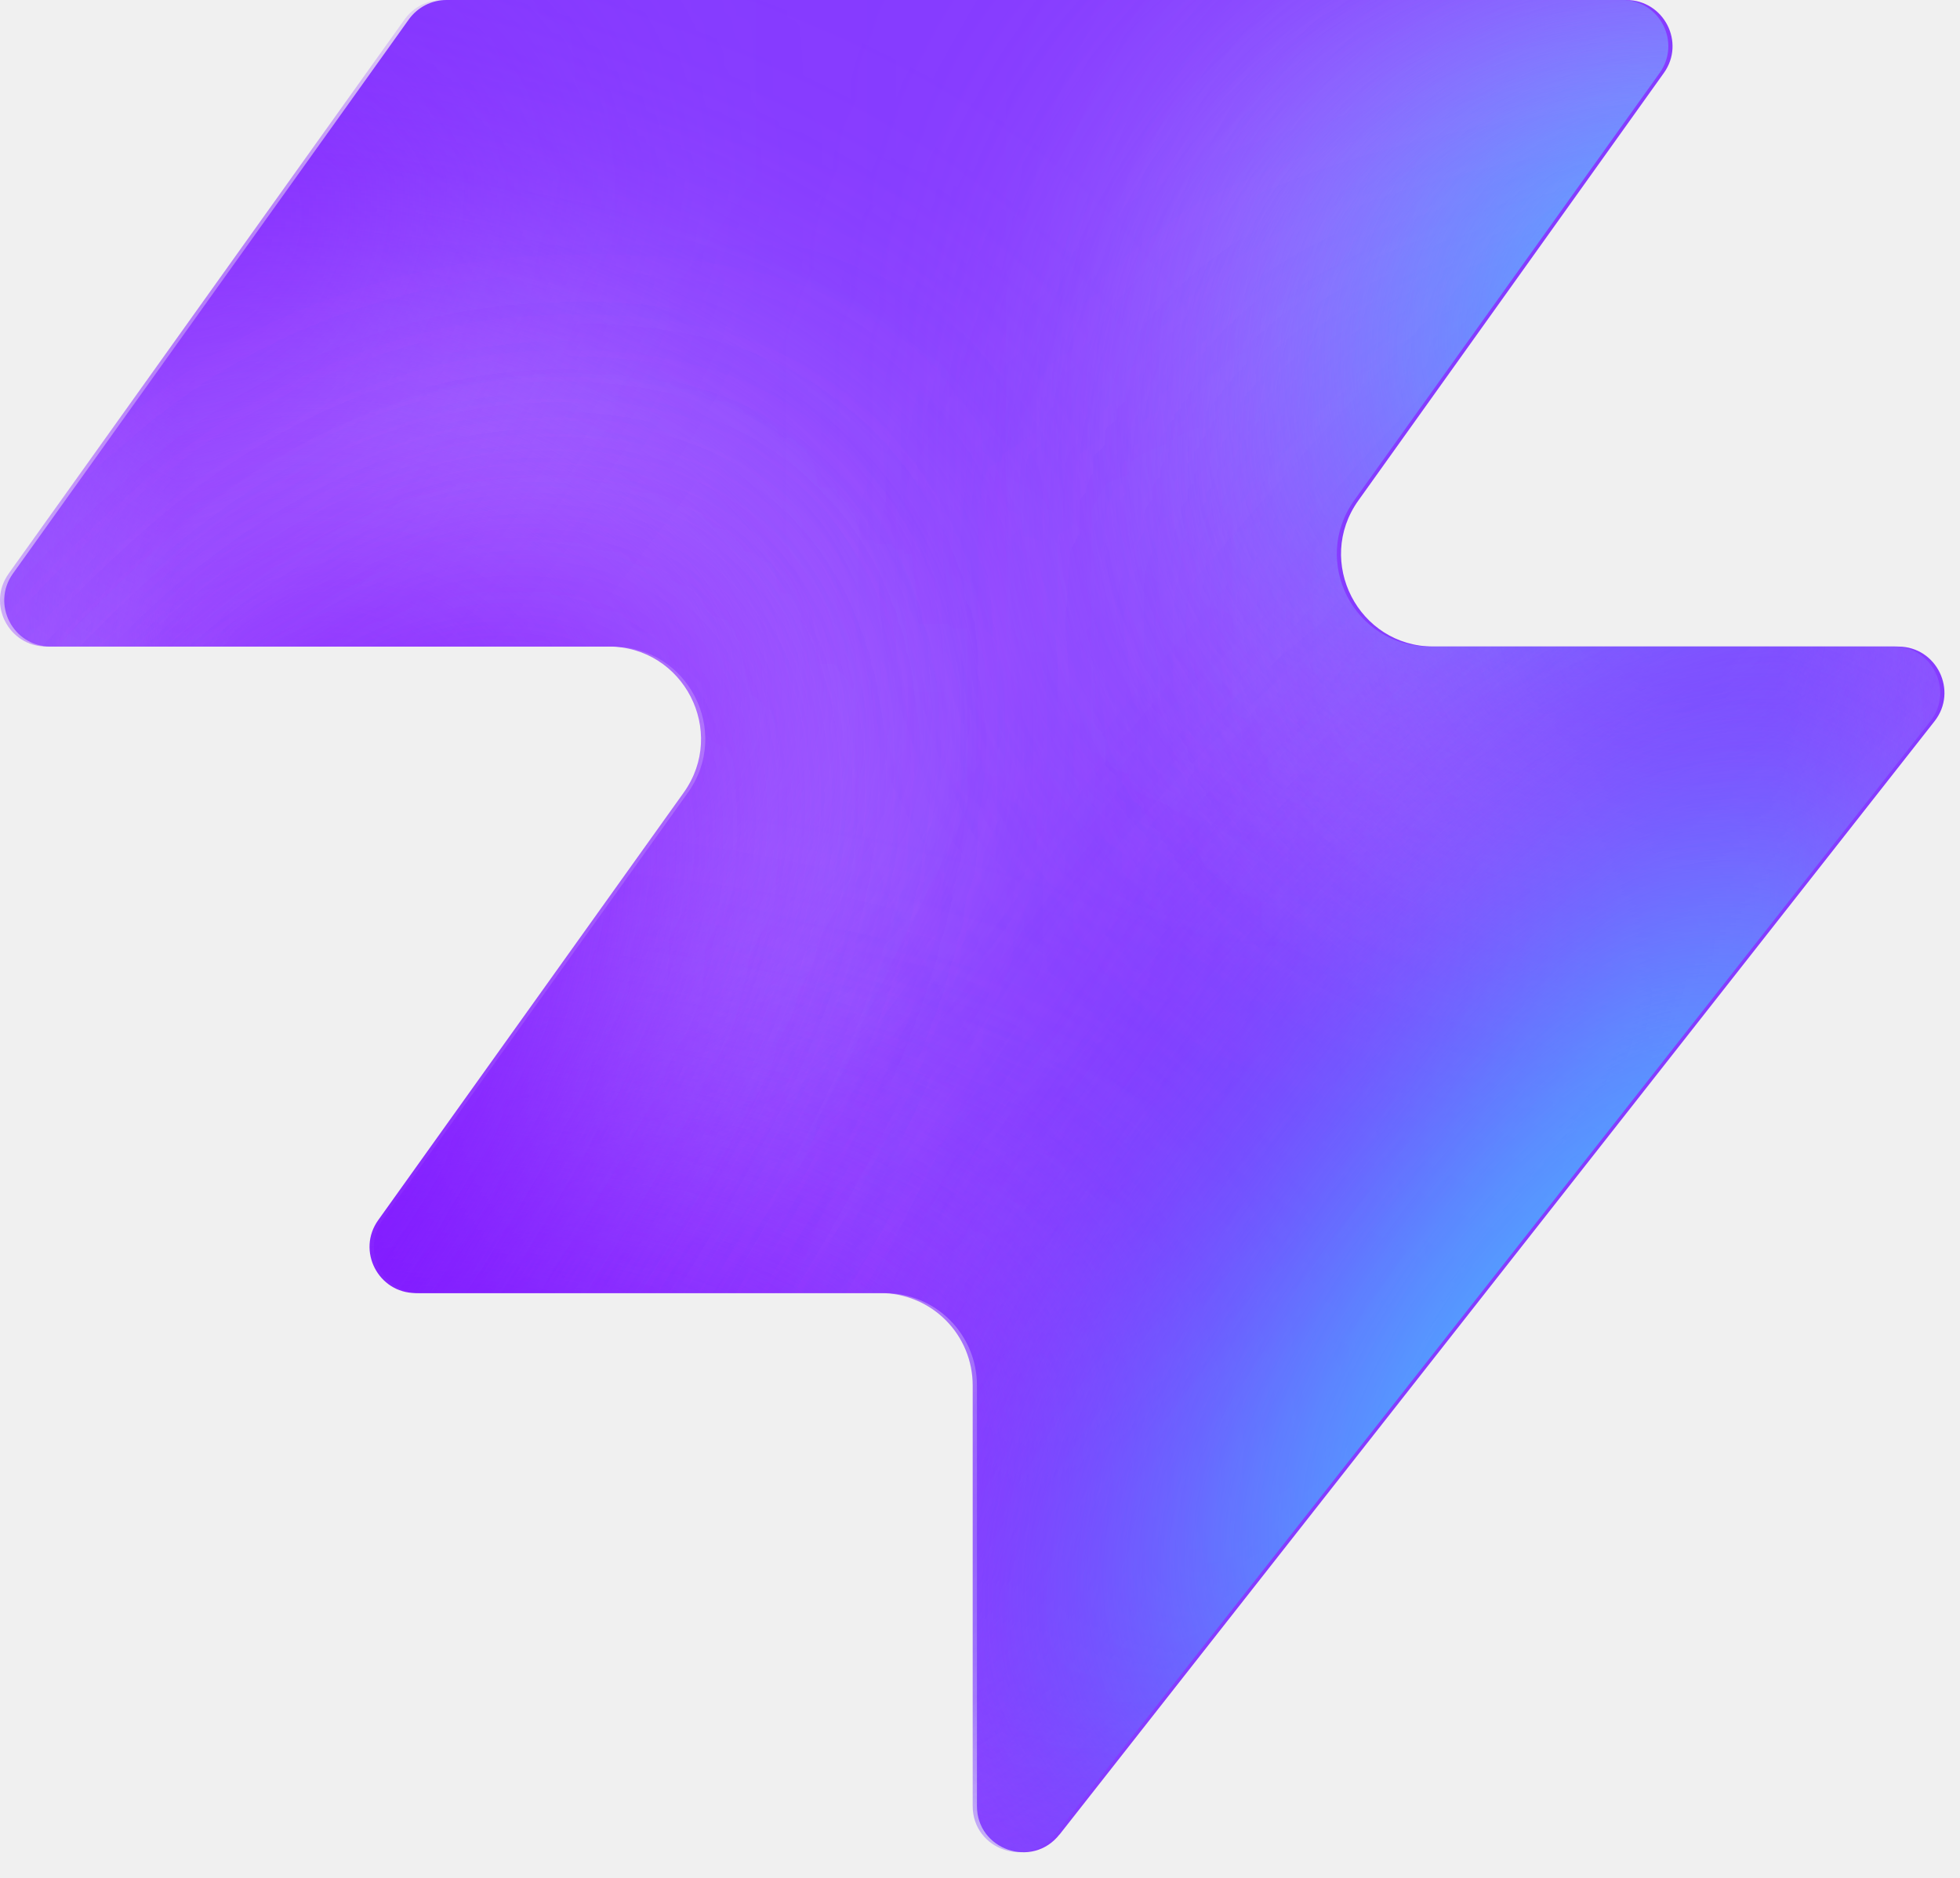
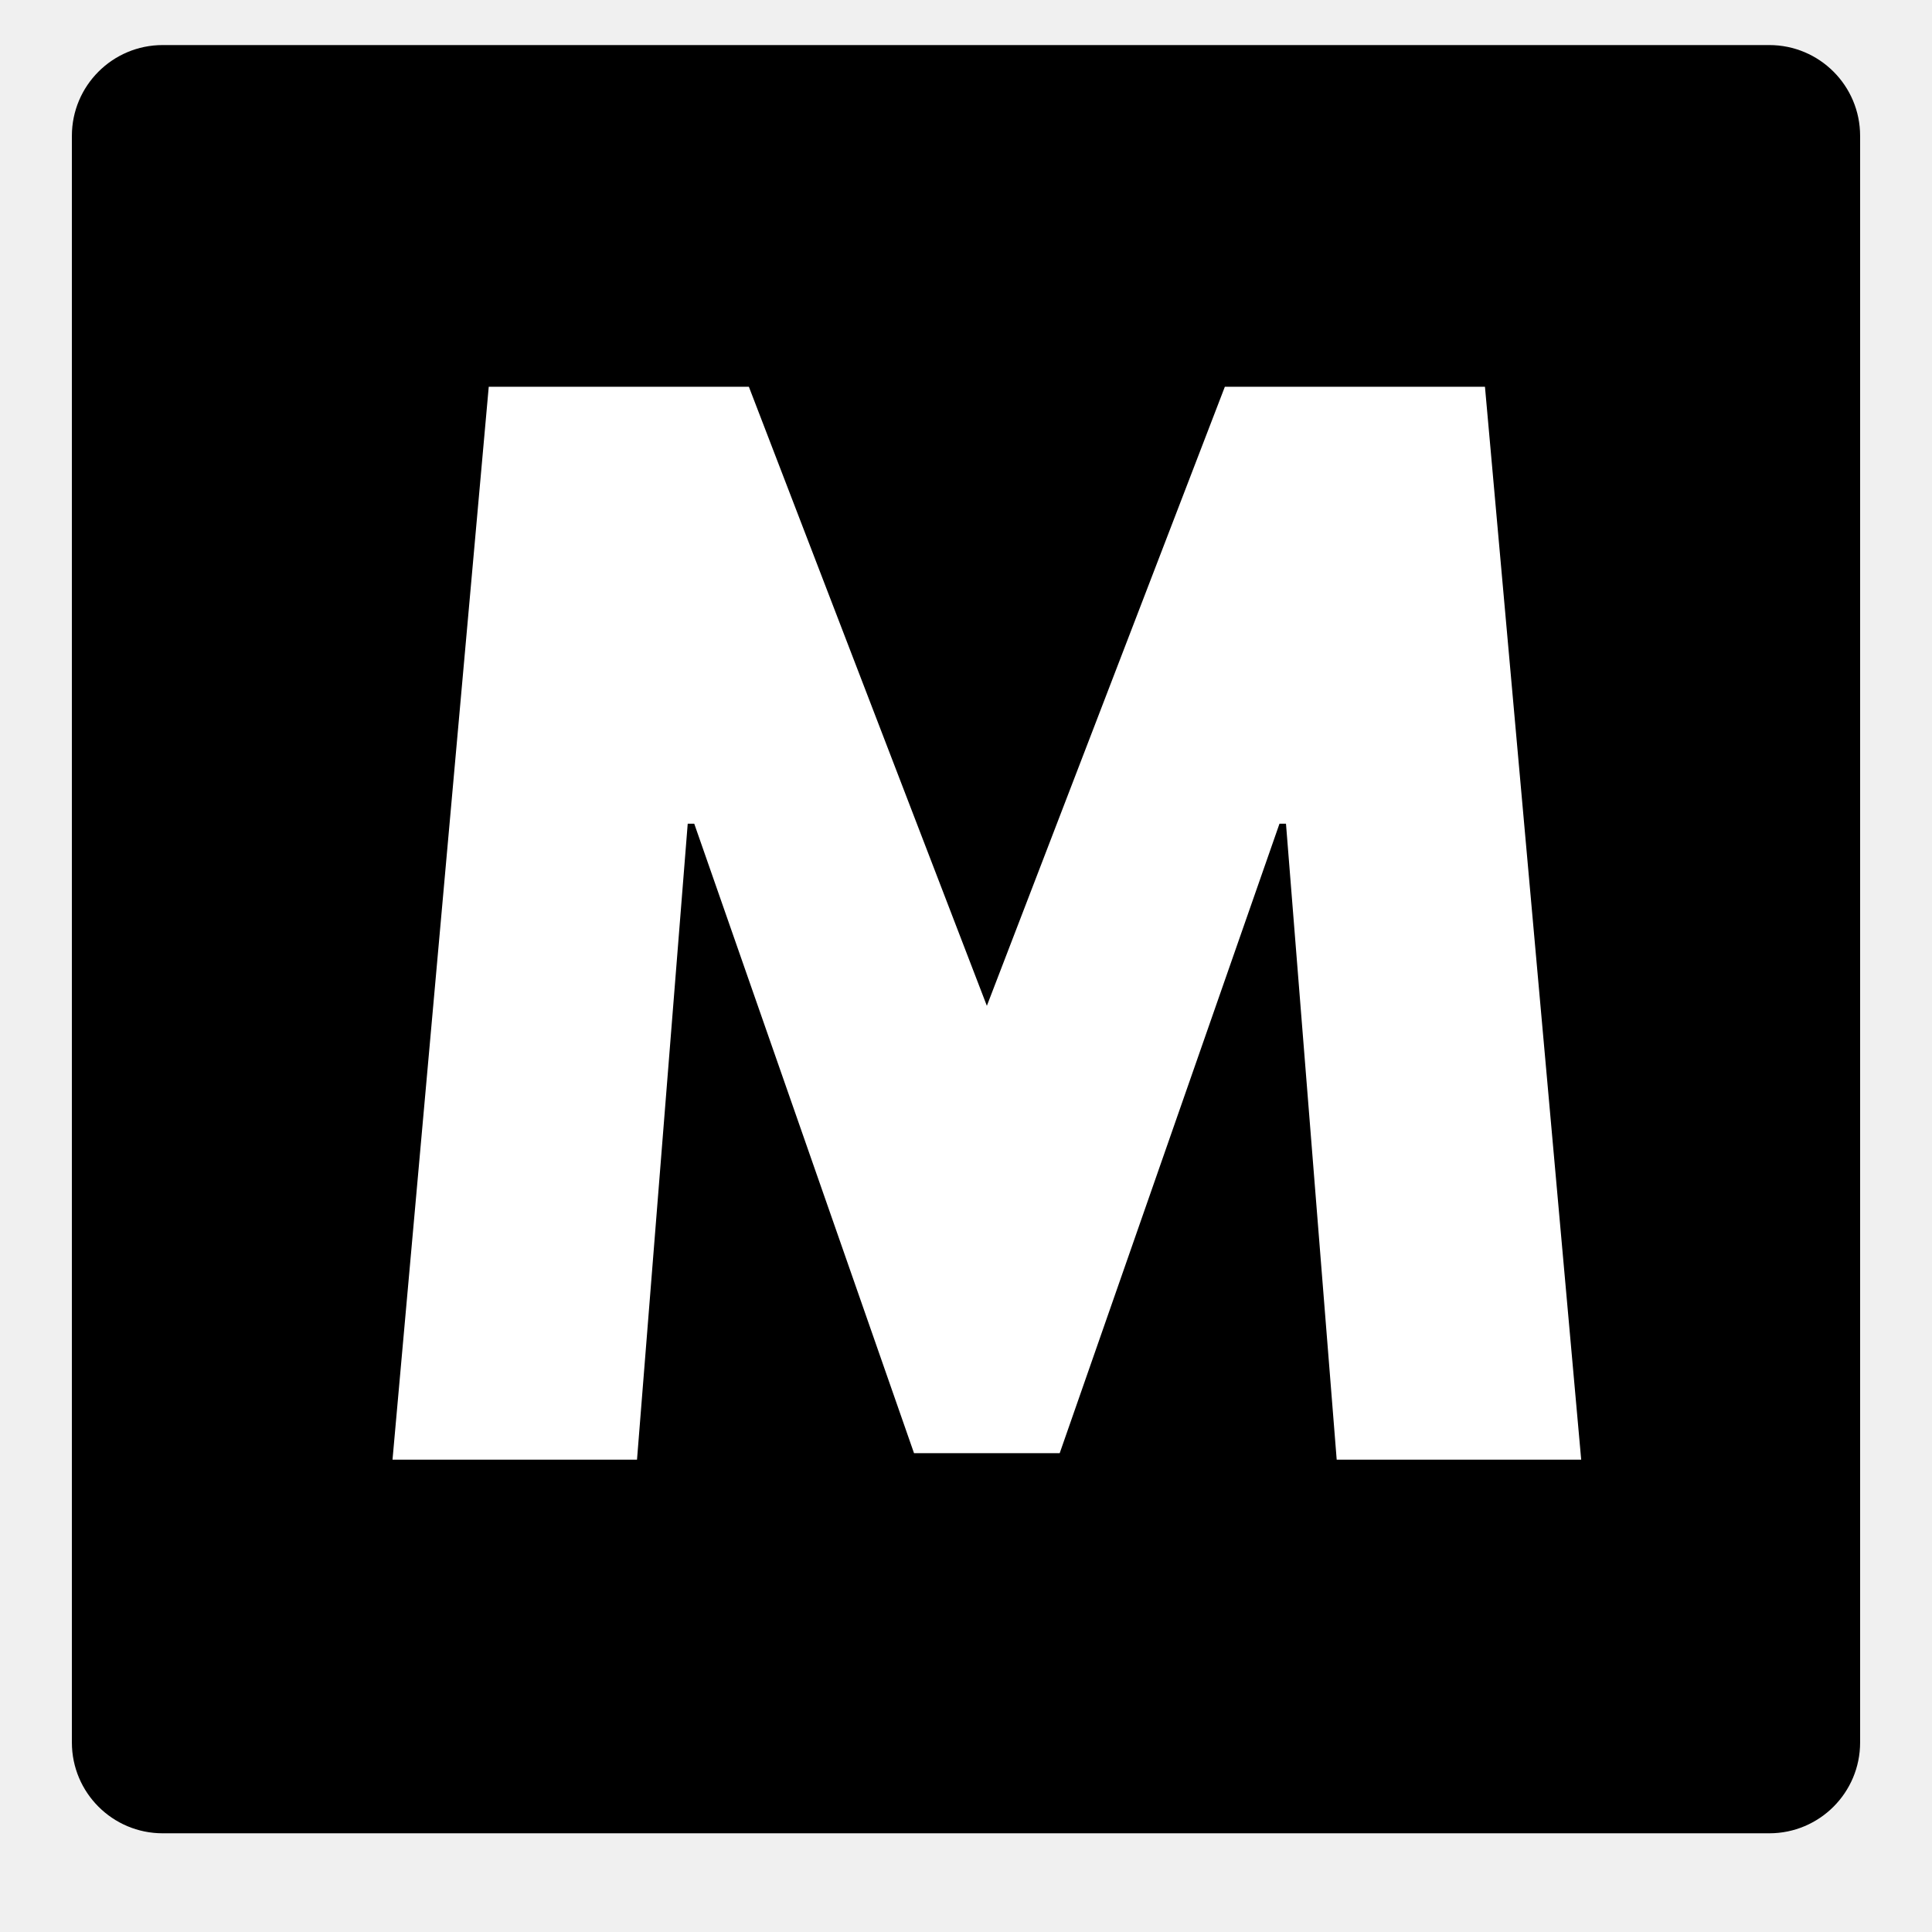
- <svg xmlns="http://www.w3.org/2000/svg" width="48" height="46" fill="none" viewBox="0 0 48 46">
-   <path fill="#863bff" d="M25.946 44.938c-.664.845-2.021.375-2.021-.698V33.937a2.26 2.26 0 0 0-2.262-2.262H10.287c-.92 0-1.456-1.04-.92-1.788l7.48-10.471c1.07-1.497 0-3.578-1.842-3.578H1.237c-.92 0-1.456-1.04-.92-1.788L10.013.474c.214-.297.556-.474.92-.474h28.894c.92 0 1.456 1.04.92 1.788l-7.48 10.471c-1.07 1.498 0 3.579 1.842 3.579h11.377c.943 0 1.473 1.088.89 1.83L25.947 44.94z" style="fill:#863bff;fill:color(display-p3 .525 .23 1);fill-opacity:1" />
-   <mask id="a" width="48" height="46" x="0" y="0" maskUnits="userSpaceOnUse" style="mask-type:alpha">
-     <path fill="#000" d="M25.842 44.938c-.664.844-2.021.375-2.021-.698V33.937a2.26 2.26 0 0 0-2.262-2.262H10.183c-.92 0-1.456-1.04-.92-1.788l7.48-10.471c1.07-1.498 0-3.579-1.842-3.579H1.133c-.92 0-1.456-1.04-.92-1.787L9.91.473c.214-.297.556-.474.92-.474h28.894c.92 0 1.456 1.04.92 1.788l-7.48 10.471c-1.07 1.498 0 3.578 1.842 3.578h11.377c.943 0 1.473 1.088.89 1.832L25.843 44.94z" style="fill:#000;fill-opacity:1" />
-   </mask>
-   <g mask="url(#a)">
-     <g filter="url(#b)">
-       <ellipse cx="5.508" cy="14.704" fill="#ede6ff" rx="5.508" ry="14.704" style="fill:#ede6ff;fill:color(display-p3 .927 .903 1);fill-opacity:1" transform="matrix(.00324 1 1 -.00324 -4.47 31.516)" />
-     </g>
-     <g filter="url(#c)">
-       <ellipse cx="10.399" cy="29.851" fill="#ede6ff" rx="10.399" ry="29.851" style="fill:#ede6ff;fill:color(display-p3 .927 .903 1);fill-opacity:1" transform="matrix(.00324 1 1 -.00324 -39.328 7.883)" />
-     </g>
-     <g filter="url(#d)">
-       <ellipse cx="5.508" cy="30.487" fill="#7e14ff" rx="5.508" ry="30.487" style="fill:#7e14ff;fill:color(display-p3 .492 .077 1);fill-opacity:1" transform="rotate(89.814 -25.913 -14.639)scale(1 -1)" />
-     </g>
-     <g filter="url(#e)">
-       <ellipse cx="5.508" cy="30.599" fill="#7e14ff" rx="5.508" ry="30.599" style="fill:#7e14ff;fill:color(display-p3 .492 .077 1);fill-opacity:1" transform="rotate(89.814 -32.644 -3.334)scale(1 -1)" />
-     </g>
-     <g filter="url(#f)">
-       <ellipse cx="5.508" cy="30.599" fill="#7e14ff" rx="5.508" ry="30.599" style="fill:#7e14ff;fill:color(display-p3 .492 .077 1);fill-opacity:1" transform="matrix(.00324 1 1 -.00324 -34.34 30.47)" />
-     </g>
-     <g filter="url(#g)">
-       <ellipse cx="14.072" cy="22.078" fill="#ede6ff" rx="14.072" ry="22.078" style="fill:#ede6ff;fill:color(display-p3 .927 .903 1);fill-opacity:1" transform="rotate(93.35 24.506 48.493)scale(-1 1)" />
-     </g>
-     <g filter="url(#h)">
-       <ellipse cx="3.47" cy="21.501" fill="#7e14ff" rx="3.47" ry="21.501" style="fill:#7e14ff;fill:color(display-p3 .492 .077 1);fill-opacity:1" transform="rotate(89.009 28.708 47.59)scale(-1 1)" />
-     </g>
-     <g filter="url(#i)">
-       <ellipse cx="3.47" cy="21.501" fill="#7e14ff" rx="3.47" ry="21.501" style="fill:#7e14ff;fill:color(display-p3 .492 .077 1);fill-opacity:1" transform="rotate(89.009 28.708 47.59)scale(-1 1)" />
-     </g>
-     <g filter="url(#j)">
-       <ellipse cx=".387" cy="8.972" fill="#7e14ff" rx="4.407" ry="29.108" style="fill:#7e14ff;fill:color(display-p3 .492 .077 1);fill-opacity:1" transform="rotate(39.51 .387 8.972)" />
-     </g>
-     <g filter="url(#k)">
-       <ellipse cx="47.523" cy="-6.092" fill="#7e14ff" rx="4.407" ry="29.108" style="fill:#7e14ff;fill:color(display-p3 .492 .077 1);fill-opacity:1" transform="rotate(37.892 47.523 -6.092)" />
-     </g>
-     <g filter="url(#l)">
-       <ellipse cx="41.412" cy="6.333" fill="#47bfff" rx="5.971" ry="9.665" style="fill:#47bfff;fill:color(display-p3 .28 .748 1);fill-opacity:1" transform="rotate(37.892 41.412 6.333)" />
-     </g>
-     <g filter="url(#m)">
-       <ellipse cx="-1.879" cy="38.332" fill="#7e14ff" rx="4.407" ry="29.108" style="fill:#7e14ff;fill:color(display-p3 .492 .077 1);fill-opacity:1" transform="rotate(37.892 -1.88 38.332)" />
-     </g>
-     <g filter="url(#n)">
-       <ellipse cx="-1.879" cy="38.332" fill="#7e14ff" rx="4.407" ry="29.108" style="fill:#7e14ff;fill:color(display-p3 .492 .077 1);fill-opacity:1" transform="rotate(37.892 -1.88 38.332)" />
-     </g>
-     <g filter="url(#o)">
-       <ellipse cx="35.651" cy="29.907" fill="#7e14ff" rx="4.407" ry="29.108" style="fill:#7e14ff;fill:color(display-p3 .492 .077 1);fill-opacity:1" transform="rotate(37.892 35.651 29.907)" />
-     </g>
-     <g filter="url(#p)">
-       <ellipse cx="38.418" cy="32.4" fill="#47bfff" rx="5.971" ry="15.297" style="fill:#47bfff;fill:color(display-p3 .28 .748 1);fill-opacity:1" transform="rotate(37.892 38.418 32.4)" />
+ <svg xmlns="http://www.w3.org/2000/svg" width="2000" zoomAndPan="magnify" viewBox="0 0 1500 1500" height="2000" preserveAspectRatio="xMidYMid meet" version="1.0">
+   <defs>
+     <g />
+     <clipPath id="689f7727aa">
+       <path d="M 0.812 0.988 L 1389.188 0.988 L 1389.188 1389.363 L 0.812 1389.363 Z M 0.812 0.988 " clip-rule="nonzero" />
+     </clipPath>
+     <clipPath id="c746d93008">
+       <path d="M 71.312 0.988 L 1318.688 0.988 C 1357.625 0.988 1389.188 32.551 1389.188 71.488 L 1389.188 1318.863 C 1389.188 1357.797 1357.625 1389.363 1318.688 1389.363 L 71.312 1389.363 C 32.375 1389.363 0.812 1357.797 0.812 1318.863 L 0.812 71.488 C 0.812 32.551 32.375 0.988 71.312 0.988 Z M 71.312 0.988 " clip-rule="nonzero" />
+     </clipPath>
+     <clipPath id="ca3dbd7683">
+       <path d="M 0.812 0.988 L 1389.188 0.988 L 1389.188 1389.363 L 0.812 1389.363 Z M 0.812 0.988 " clip-rule="nonzero" />
+     </clipPath>
+     <clipPath id="cd02d4312e">
+       <path d="M 71.312 0.988 L 1318.688 0.988 C 1357.625 0.988 1389.188 32.551 1389.188 71.488 L 1389.188 1318.863 C 1389.188 1357.797 1357.625 1389.363 1318.688 1389.363 L 71.312 1389.363 C 32.375 1389.363 0.812 1357.797 0.812 1318.863 L 0.812 71.488 C 0.812 32.551 32.375 0.988 71.312 0.988 Z M 71.312 0.988 " clip-rule="nonzero" />
+     </clipPath>
+     <clipPath id="2f08d58e29">
+       <rect x="0" width="1390" y="0" height="1390" />
+     </clipPath>
+     <clipPath id="063130fe09">
+       <path d="M 233 192 L 1190 192 L 1190 1455.918 L 233 1455.918 Z M 233 192 " clip-rule="nonzero" />
+     </clipPath>
+     <clipPath id="2627d418d9">
+       <rect x="0" width="957" y="0" height="1264" />
+     </clipPath>
+     <clipPath id="1552d96a87">
+       <rect x="0" width="1390" y="0" height="1456" />
+     </clipPath>
+   </defs>
+   <g transform="matrix(1, 0, 0, 1, 55, 34)">
+     <g clip-path="url(#1552d96a87)">
+       <g clip-path="url(#689f7727aa)">
+         <g clip-path="url(#c746d93008)">
+           <g transform="matrix(1, 0, 0, 1, -0.000000000000007105, 0.000000000000113687)">
+             <g clip-path="url(#2f08d58e29)">
+               <g clip-path="url(#ca3dbd7683)">
+                 <g clip-path="url(#cd02d4312e)">
+                   <path fill="#000000" d="M 0.812 0.988 L 1389.188 0.988 L 1389.188 1389.363 L 0.812 1389.363 Z M 0.812 0.988 " fill-opacity="1" fill-rule="nonzero" />
+                 </g>
+               </g>
+             </g>
+           </g>
+         </g>
+       </g>
+       <g clip-path="url(#063130fe09)">
+         <g transform="matrix(1, 0, 0, 1, 233, 192)">
+           <g clip-path="url(#2627d418d9)">
+             <g fill="#ffffff" fill-opacity="1">
+               <g transform="translate(0.58826, 907.2959)">
+                 <g>
+                   <path d="M 749.219 0 L 709.844 -493.766 L 704.797 -493.766 L 534.156 -5.047 L 421.062 -5.047 L 250.422 -493.766 L 245.359 -493.766 L 205.984 0 L 16.156 0 L 90.875 -833.031 L 292.828 -833.031 L 477.609 -352.391 L 662.391 -833.031 L 864.328 -833.031 L 939.047 0 Z M 749.219 0 " />
+                 </g>
+               </g>
+             </g>
+           </g>
+         </g>
+       </g>
    </g>
  </g>
-   <defs>
-     <filter id="b" width="60.045" height="41.654" x="-19.77" y="16.149" color-interpolation-filters="sRGB" filterUnits="userSpaceOnUse">
-       <feFlood flood-opacity="0" result="BackgroundImageFix" />
-       <feBlend in="SourceGraphic" in2="BackgroundImageFix" result="shape" />
-       <feGaussianBlur result="effect1_foregroundBlur_2002_17158" stdDeviation="7.659" />
-     </filter>
-     <filter id="c" width="90.34" height="51.437" x="-54.613" y="-7.533" color-interpolation-filters="sRGB" filterUnits="userSpaceOnUse">
-       <feFlood flood-opacity="0" result="BackgroundImageFix" />
-       <feBlend in="SourceGraphic" in2="BackgroundImageFix" result="shape" />
-       <feGaussianBlur result="effect1_foregroundBlur_2002_17158" stdDeviation="7.659" />
-     </filter>
-     <filter id="d" width="79.355" height="29.4" x="-49.64" y="2.03" color-interpolation-filters="sRGB" filterUnits="userSpaceOnUse">
-       <feFlood flood-opacity="0" result="BackgroundImageFix" />
-       <feBlend in="SourceGraphic" in2="BackgroundImageFix" result="shape" />
-       <feGaussianBlur result="effect1_foregroundBlur_2002_17158" stdDeviation="4.596" />
-     </filter>
-     <filter id="e" width="79.579" height="29.4" x="-45.045" y="20.029" color-interpolation-filters="sRGB" filterUnits="userSpaceOnUse">
-       <feFlood flood-opacity="0" result="BackgroundImageFix" />
-       <feBlend in="SourceGraphic" in2="BackgroundImageFix" result="shape" />
-       <feGaussianBlur result="effect1_foregroundBlur_2002_17158" stdDeviation="4.596" />
-     </filter>
-     <filter id="f" width="79.579" height="29.4" x="-43.513" y="21.178" color-interpolation-filters="sRGB" filterUnits="userSpaceOnUse">
-       <feFlood flood-opacity="0" result="BackgroundImageFix" />
-       <feBlend in="SourceGraphic" in2="BackgroundImageFix" result="shape" />
-       <feGaussianBlur result="effect1_foregroundBlur_2002_17158" stdDeviation="4.596" />
-     </filter>
-     <filter id="g" width="74.749" height="58.852" x="15.756" y="-17.901" color-interpolation-filters="sRGB" filterUnits="userSpaceOnUse">
-       <feFlood flood-opacity="0" result="BackgroundImageFix" />
-       <feBlend in="SourceGraphic" in2="BackgroundImageFix" result="shape" />
-       <feGaussianBlur result="effect1_foregroundBlur_2002_17158" stdDeviation="7.659" />
-     </filter>
-     <filter id="h" width="61.377" height="25.362" x="23.548" y="2.284" color-interpolation-filters="sRGB" filterUnits="userSpaceOnUse">
-       <feFlood flood-opacity="0" result="BackgroundImageFix" />
-       <feBlend in="SourceGraphic" in2="BackgroundImageFix" result="shape" />
-       <feGaussianBlur result="effect1_foregroundBlur_2002_17158" stdDeviation="4.596" />
-     </filter>
-     <filter id="i" width="61.377" height="25.362" x="23.548" y="2.284" color-interpolation-filters="sRGB" filterUnits="userSpaceOnUse">
-       <feFlood flood-opacity="0" result="BackgroundImageFix" />
-       <feBlend in="SourceGraphic" in2="BackgroundImageFix" result="shape" />
-       <feGaussianBlur result="effect1_foregroundBlur_2002_17158" stdDeviation="4.596" />
-     </filter>
-     <filter id="j" width="56.045" height="63.649" x="-27.636" y="-22.853" color-interpolation-filters="sRGB" filterUnits="userSpaceOnUse">
-       <feFlood flood-opacity="0" result="BackgroundImageFix" />
-       <feBlend in="SourceGraphic" in2="BackgroundImageFix" result="shape" />
-       <feGaussianBlur result="effect1_foregroundBlur_2002_17158" stdDeviation="4.596" />
-     </filter>
-     <filter id="k" width="54.814" height="64.646" x="20.116" y="-38.415" color-interpolation-filters="sRGB" filterUnits="userSpaceOnUse">
-       <feFlood flood-opacity="0" result="BackgroundImageFix" />
-       <feBlend in="SourceGraphic" in2="BackgroundImageFix" result="shape" />
-       <feGaussianBlur result="effect1_foregroundBlur_2002_17158" stdDeviation="4.596" />
-     </filter>
-     <filter id="l" width="33.541" height="35.313" x="24.641" y="-11.323" color-interpolation-filters="sRGB" filterUnits="userSpaceOnUse">
-       <feFlood flood-opacity="0" result="BackgroundImageFix" />
-       <feBlend in="SourceGraphic" in2="BackgroundImageFix" result="shape" />
-       <feGaussianBlur result="effect1_foregroundBlur_2002_17158" stdDeviation="4.596" />
-     </filter>
-     <filter id="m" width="54.814" height="64.646" x="-29.286" y="6.009" color-interpolation-filters="sRGB" filterUnits="userSpaceOnUse">
-       <feFlood flood-opacity="0" result="BackgroundImageFix" />
-       <feBlend in="SourceGraphic" in2="BackgroundImageFix" result="shape" />
-       <feGaussianBlur result="effect1_foregroundBlur_2002_17158" stdDeviation="4.596" />
-     </filter>
-     <filter id="n" width="54.814" height="64.646" x="-29.286" y="6.009" color-interpolation-filters="sRGB" filterUnits="userSpaceOnUse">
-       <feFlood flood-opacity="0" result="BackgroundImageFix" />
-       <feBlend in="SourceGraphic" in2="BackgroundImageFix" result="shape" />
-       <feGaussianBlur result="effect1_foregroundBlur_2002_17158" stdDeviation="4.596" />
-     </filter>
-     <filter id="o" width="54.814" height="64.646" x="8.244" y="-2.416" color-interpolation-filters="sRGB" filterUnits="userSpaceOnUse">
-       <feFlood flood-opacity="0" result="BackgroundImageFix" />
-       <feBlend in="SourceGraphic" in2="BackgroundImageFix" result="shape" />
-       <feGaussianBlur result="effect1_foregroundBlur_2002_17158" stdDeviation="4.596" />
-     </filter>
-     <filter id="p" width="39.409" height="43.623" x="18.713" y="10.588" color-interpolation-filters="sRGB" filterUnits="userSpaceOnUse">
-       <feFlood flood-opacity="0" result="BackgroundImageFix" />
-       <feBlend in="SourceGraphic" in2="BackgroundImageFix" result="shape" />
-       <feGaussianBlur result="effect1_foregroundBlur_2002_17158" stdDeviation="4.596" />
-     </filter>
-   </defs>
</svg>
